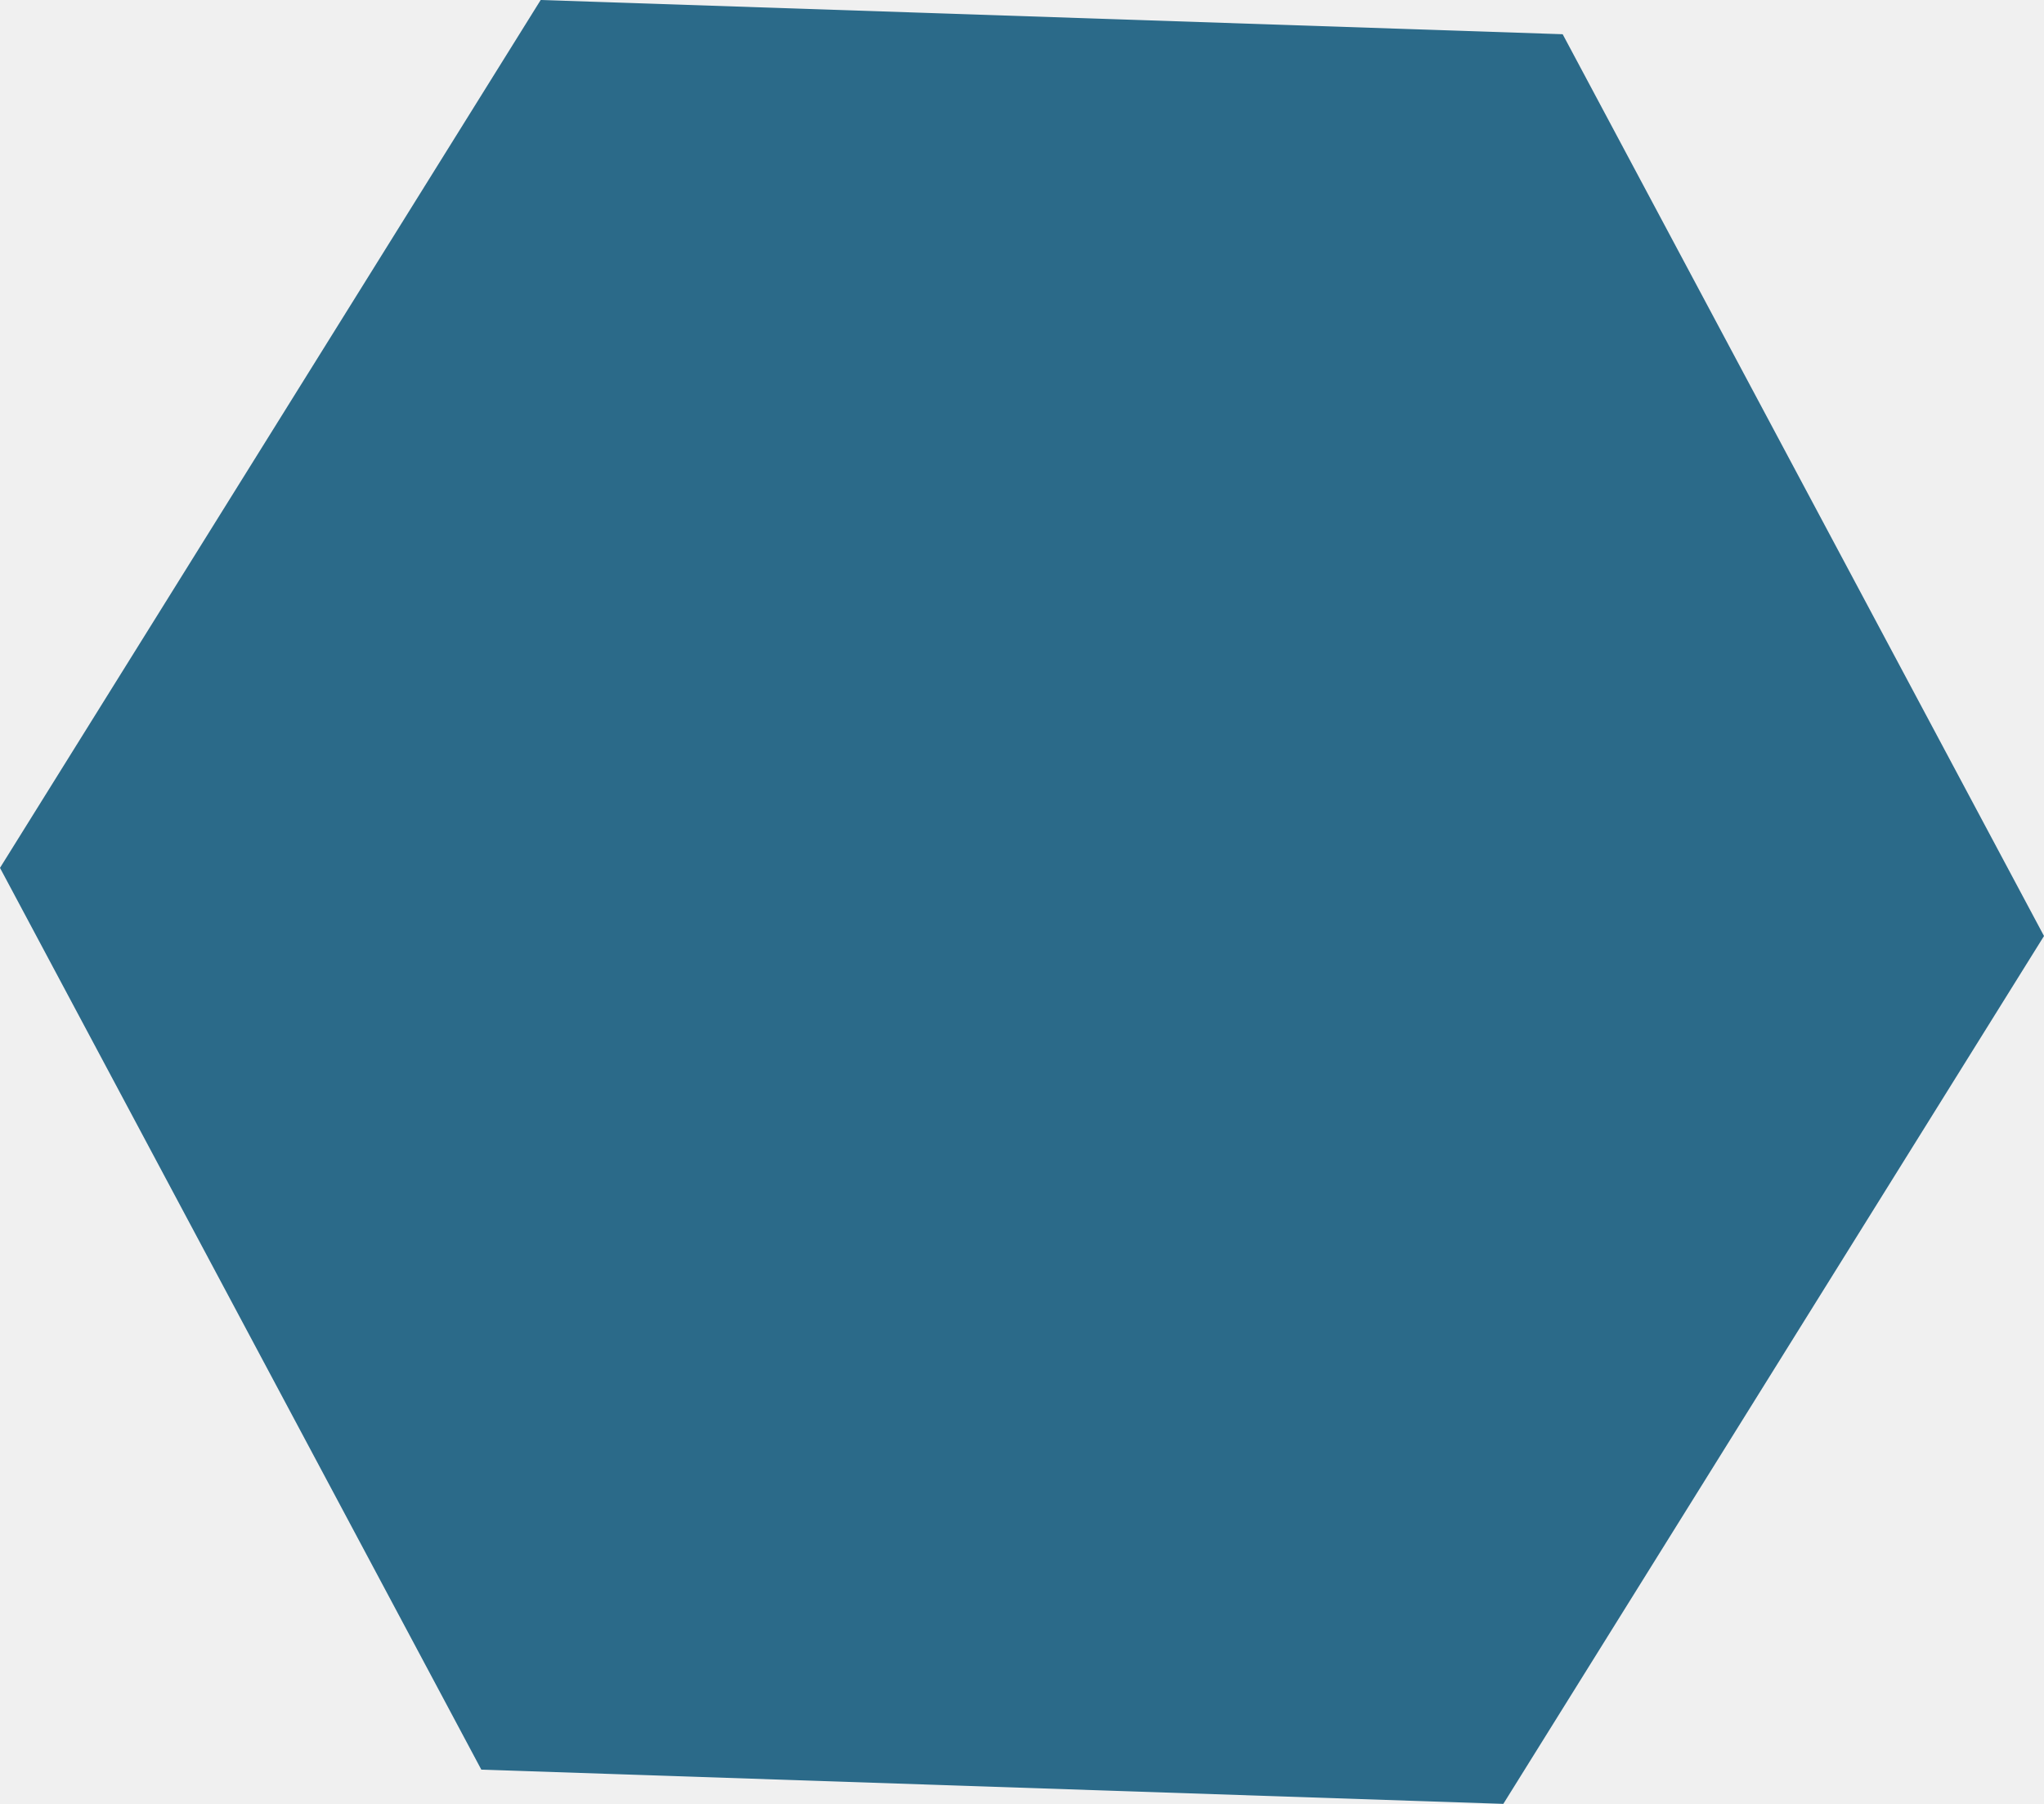
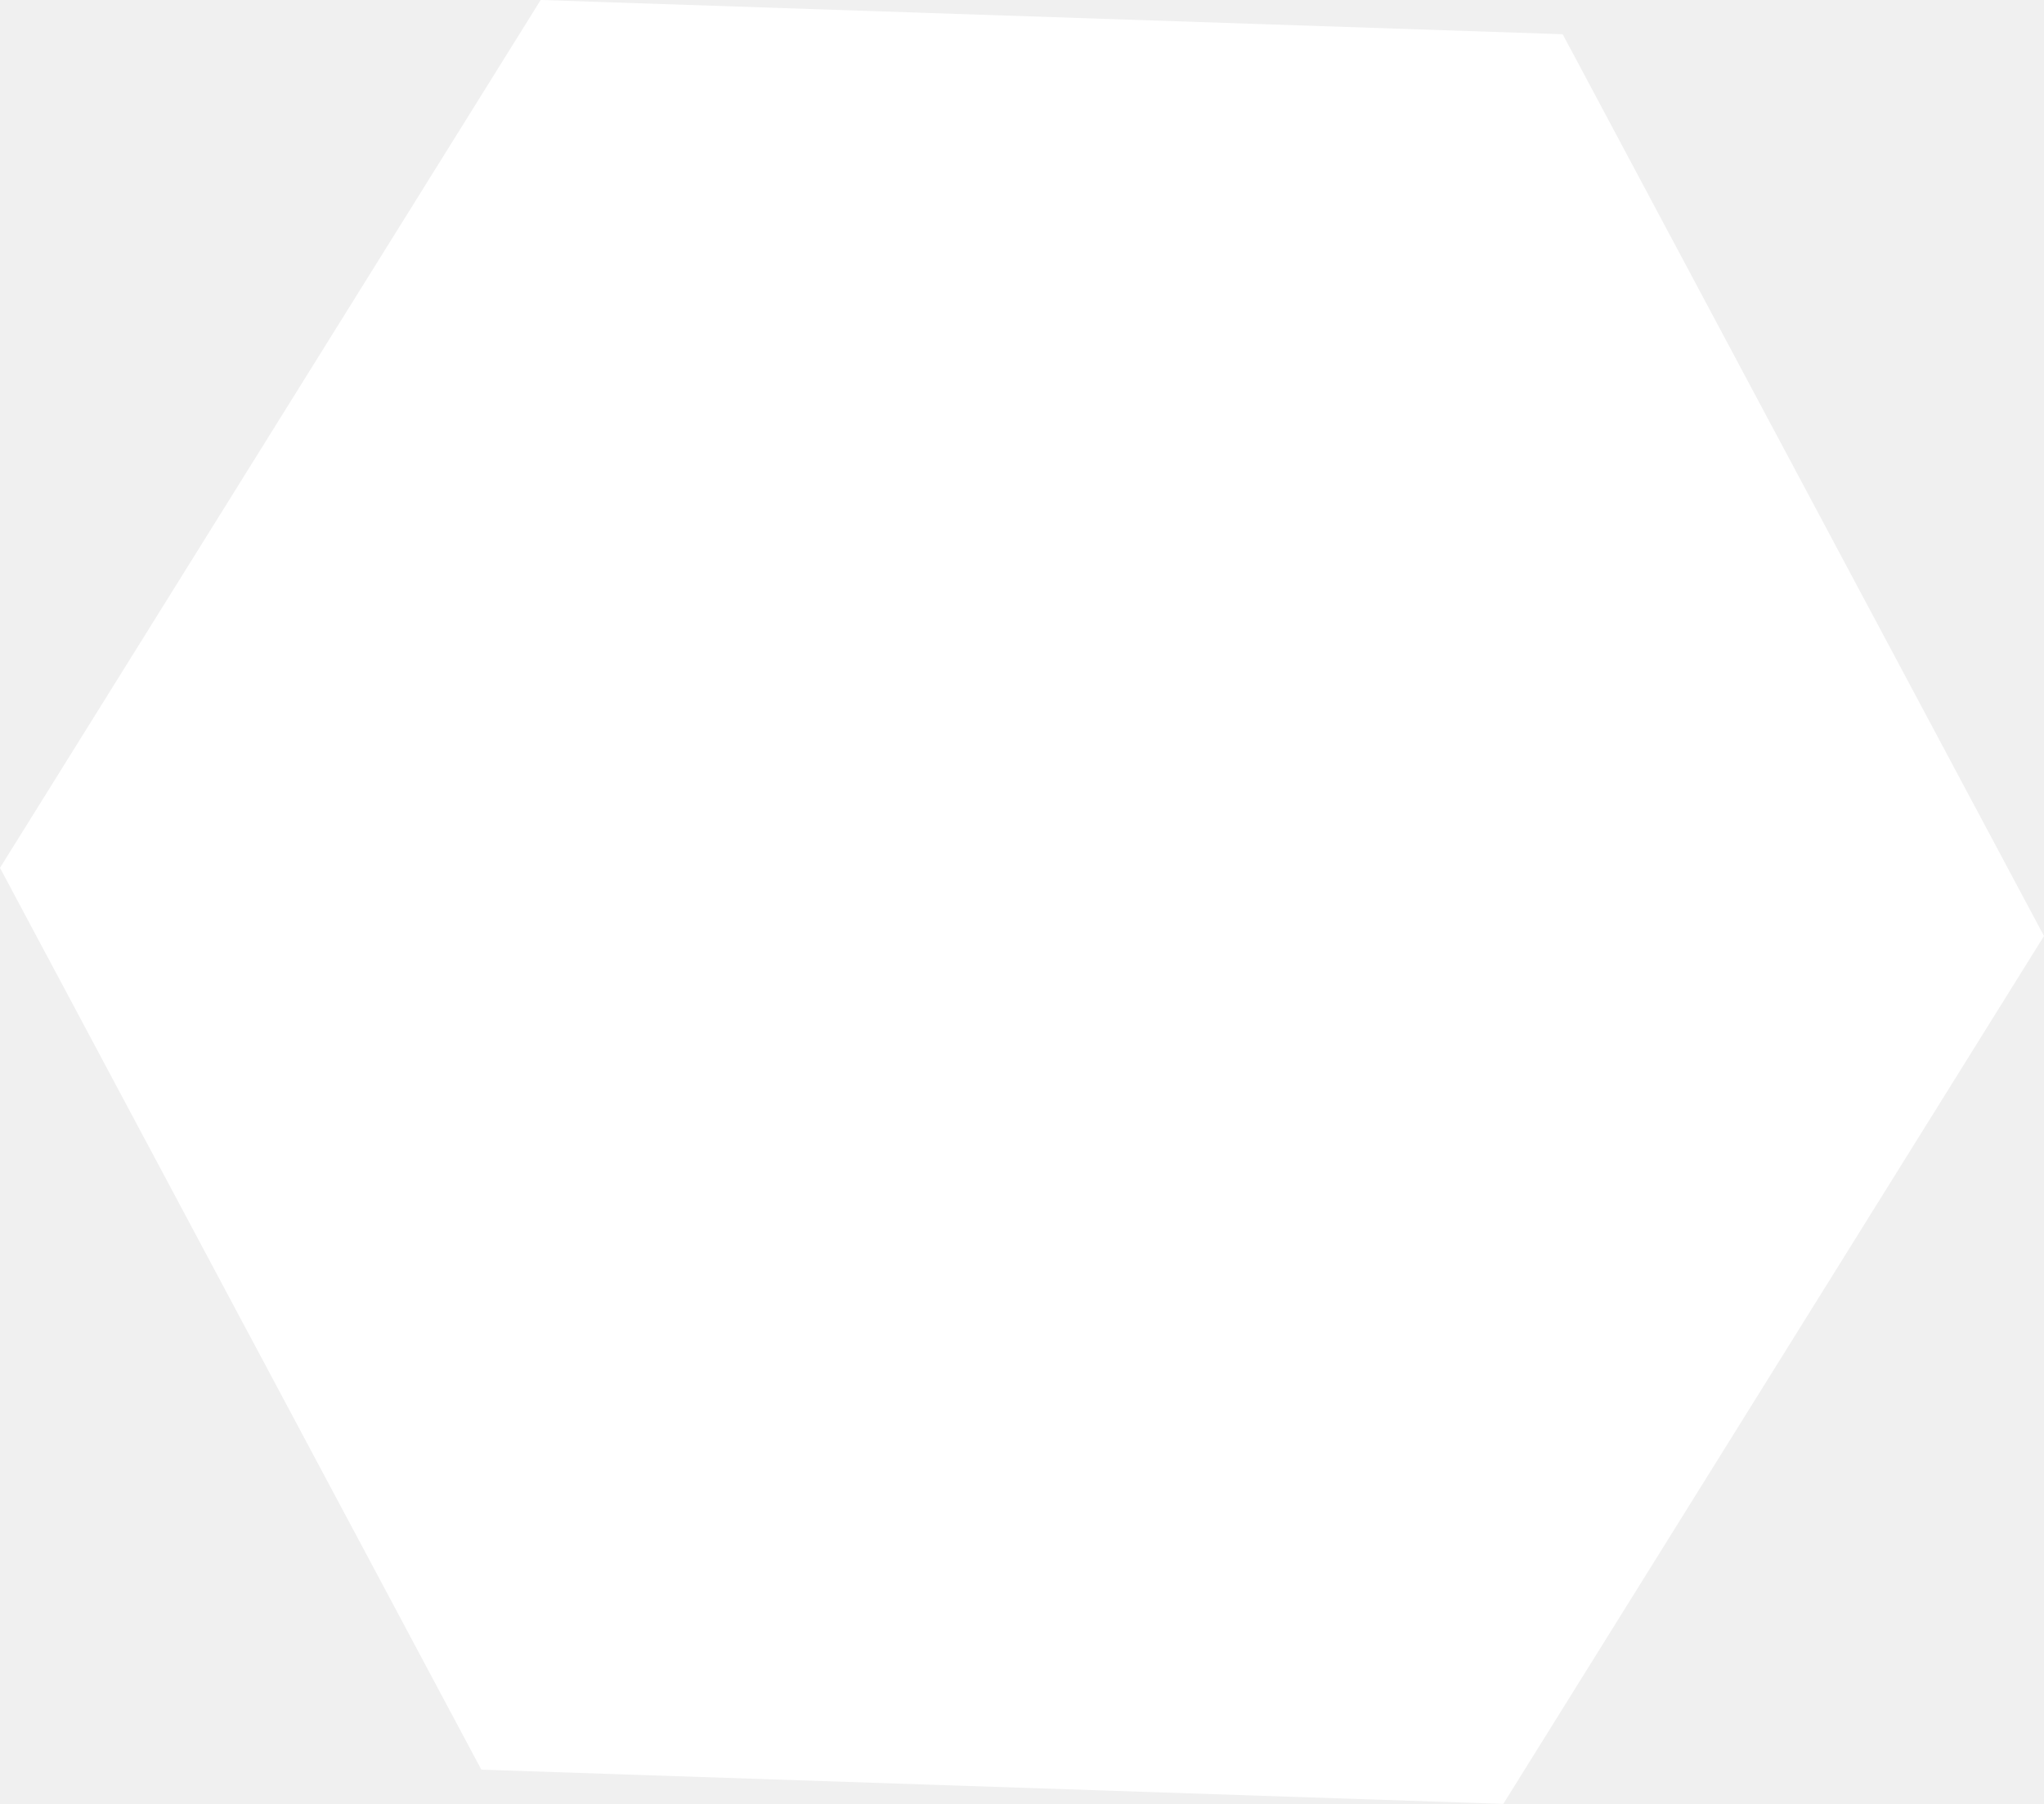
<svg xmlns="http://www.w3.org/2000/svg" viewBox="0 0 62.68 55.33">
  <defs>
-     <style>.cls-1{fill:#2B6A89;}</style>
+     <style>.cls-1{fill:#fff;}</style>
  </defs>
  <g id="Camada_2" data-name="Camada 2">
    <g id="Camada_1-2" data-name="Camada 1">
      <polygon class="cls-1" points="46.1 55.33 14.76 54.28 0 26.62 16.58 0 47.92 1.05 62.68 28.71 46.1 55.33" />
    </g>
  </g>
</svg>
